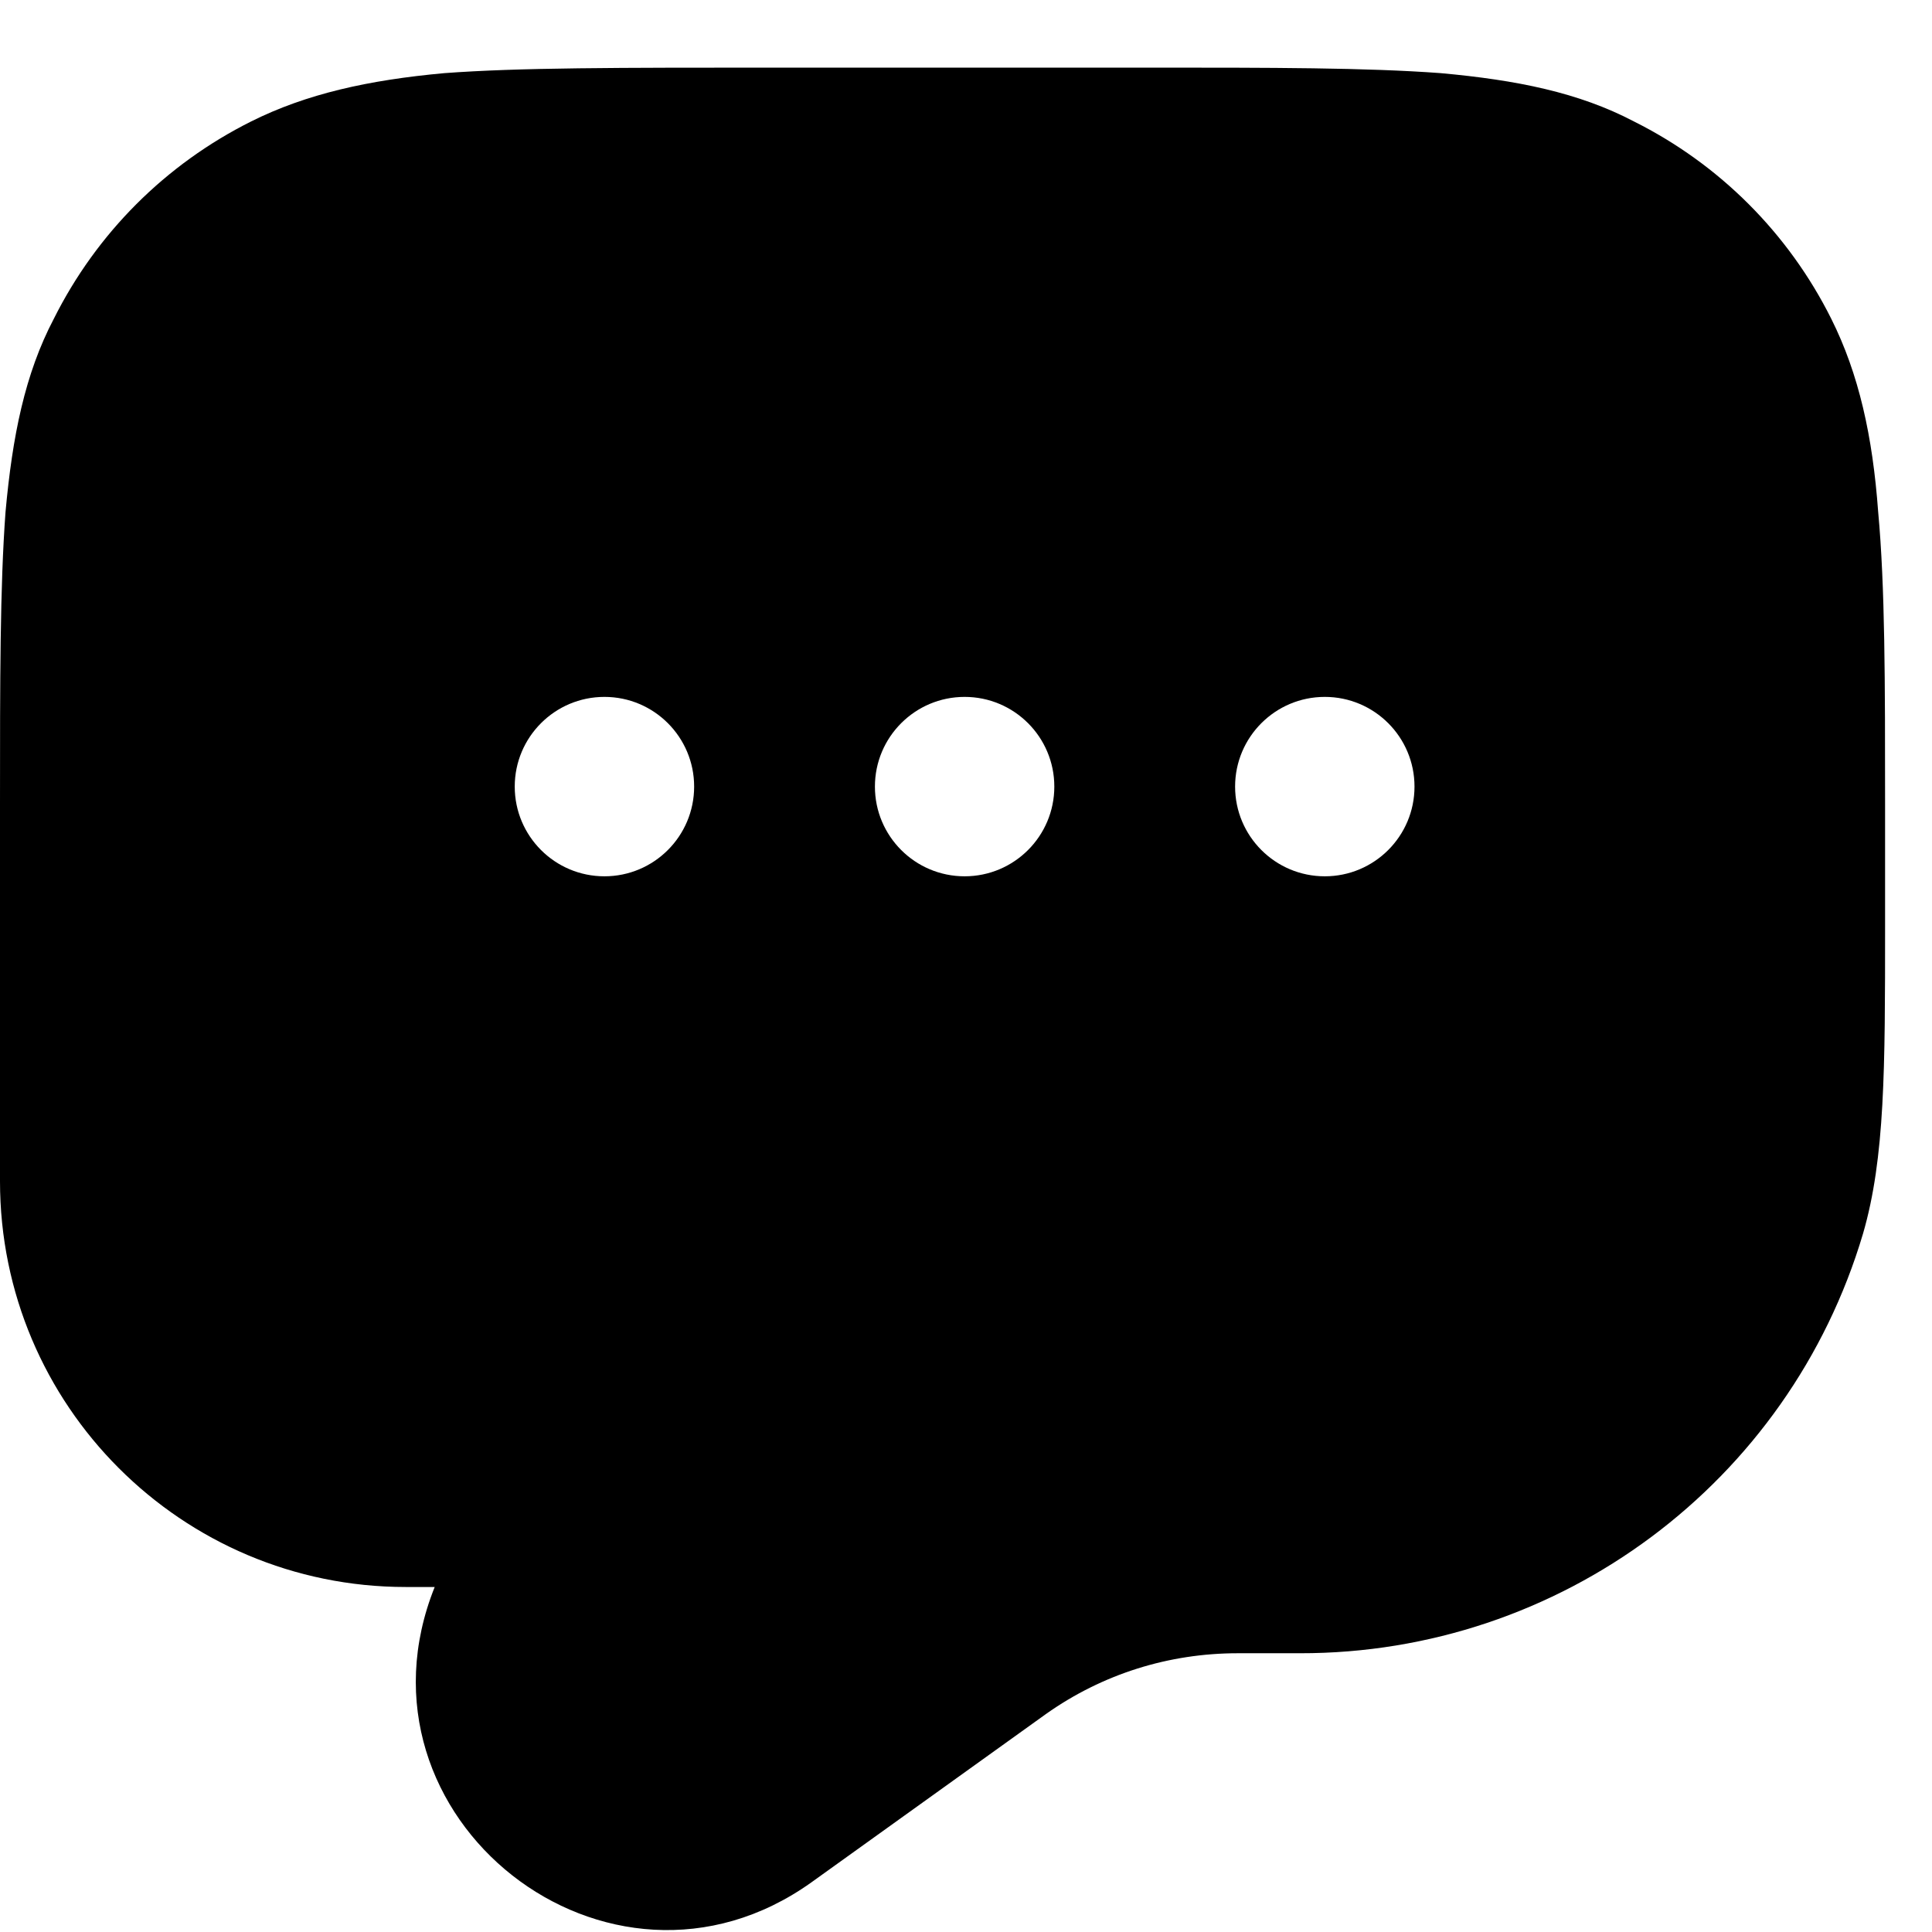
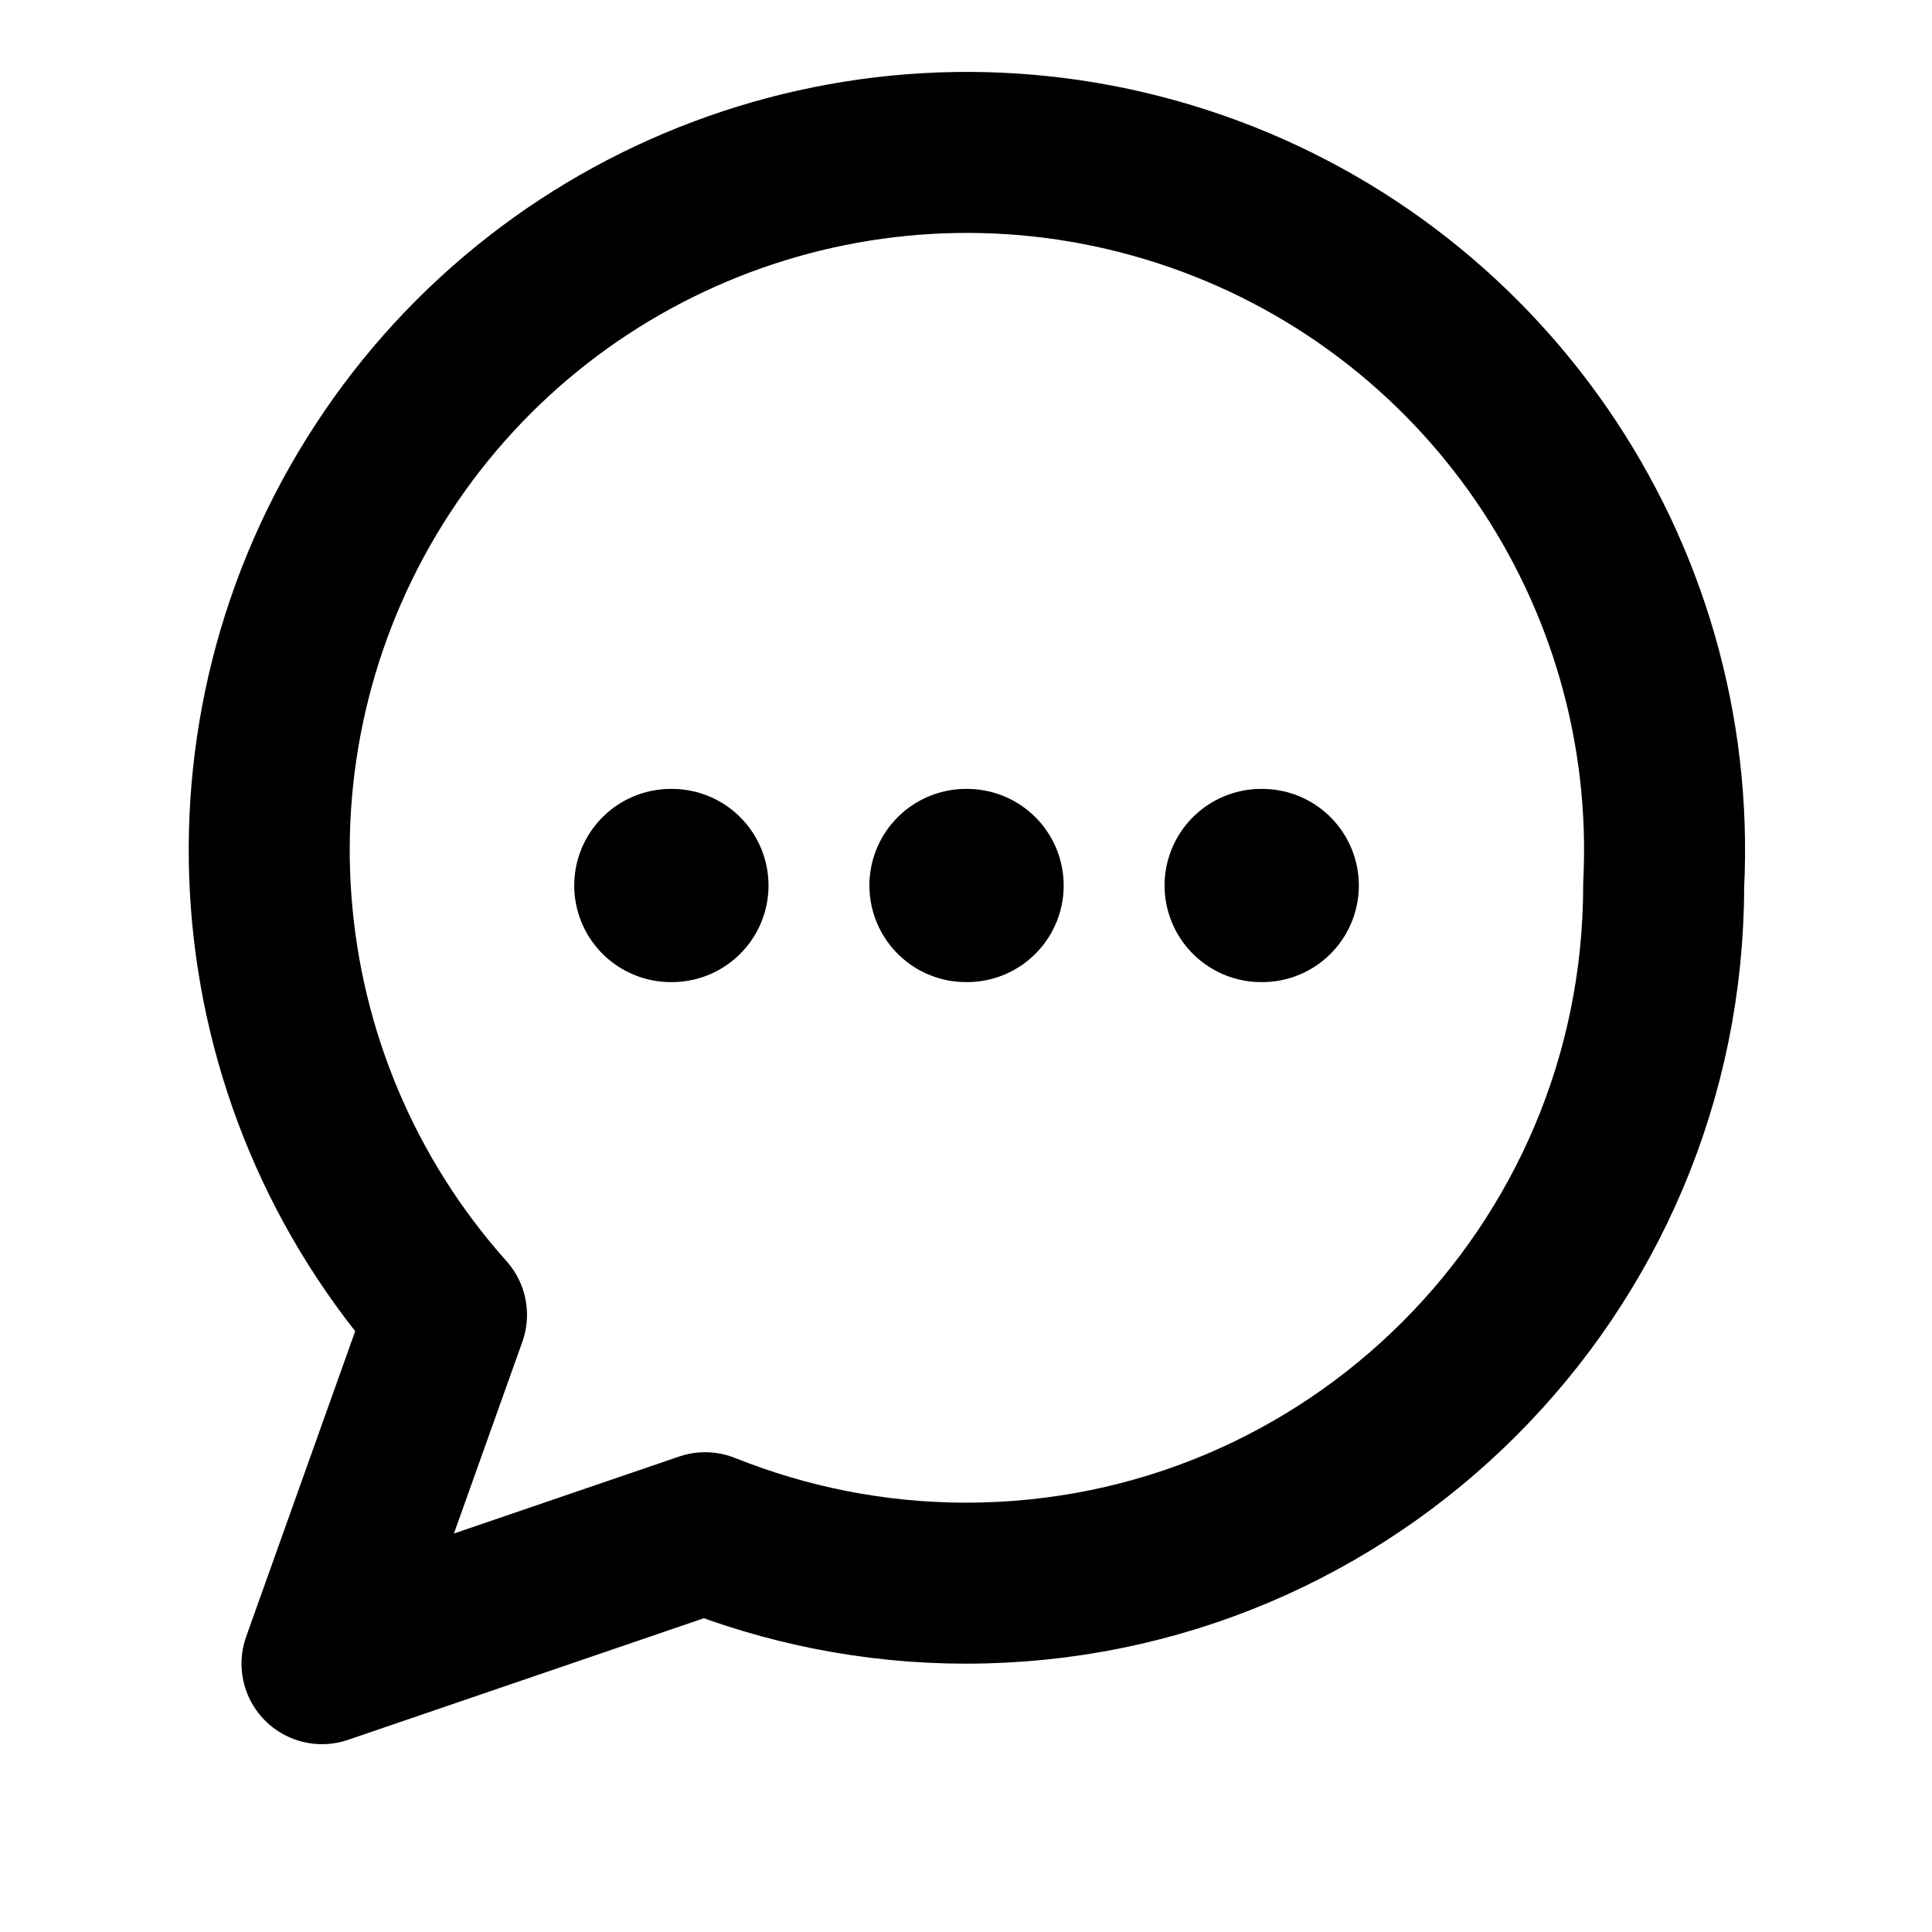
- <svg xmlns="http://www.w3.org/2000/svg" width="14" height="14" viewBox="0 0 14 14" fill="none">
-   <path fill-rule="evenodd" clip-rule="evenodd" d="M5.68.49h2.64c.9 0 1.58 0 2.12.04.55.05 1 .14 1.4.35.62.31 1.12.81 1.43 1.43.2.4.3.85.34 1.4.05.54.05 1.23.05 2.12v.89c0 1.02 0 1.67-.16 2.22a4.25 4.25 0 0 1-4.08 3.04h-.45c-.5 0-.98.15-1.39.44l-1.7 1.22c-1.47 1.05-3.4-.47-2.73-2.14H2.94A2.94 2.94 0 0 1 0 8.56V5.83c0-.9 0-1.58.04-2.12.05-.55.14-1 .35-1.4C.7 1.69 1.2 1.19 1.82.88c.4-.2.85-.3 1.4-.35C3.76.49 4.45.49 5.68.49Zm-1.3 5.86a.65.65 0 1 0 0-1.3.65.65 0 0 0 0 1.3Zm2.61 0a.65.65 0 1 0 0-1.3.65.65 0 0 0 0 1.3Zm2.61 0a.65.65 0 1 0 0-1.3.65.65 0 0 0 0 1.3Z" fill="currentColor" />
+ <svg xmlns="http://www.w3.org/2000/svg" width="18" height="18" viewBox="0 0 18 18" fill="none">
+   <path d="M15.5 8.25a6.5 6.5 0 0 1-6.5 6.5c-.86 0-1.68-.17-2.43-.47L3 15.5l1.16-3.25A6.5 6.5 0 1 1 15.5 8.25Z" stroke="currentColor" stroke-width="1.5" stroke-linecap="round" stroke-linejoin="round" />
+   <path d="M6.25 8.25h.01M9 8.25h.01M11.75 8.25h.01" stroke="currentColor" stroke-width="1.8" stroke-linecap="round" />
</svg>
